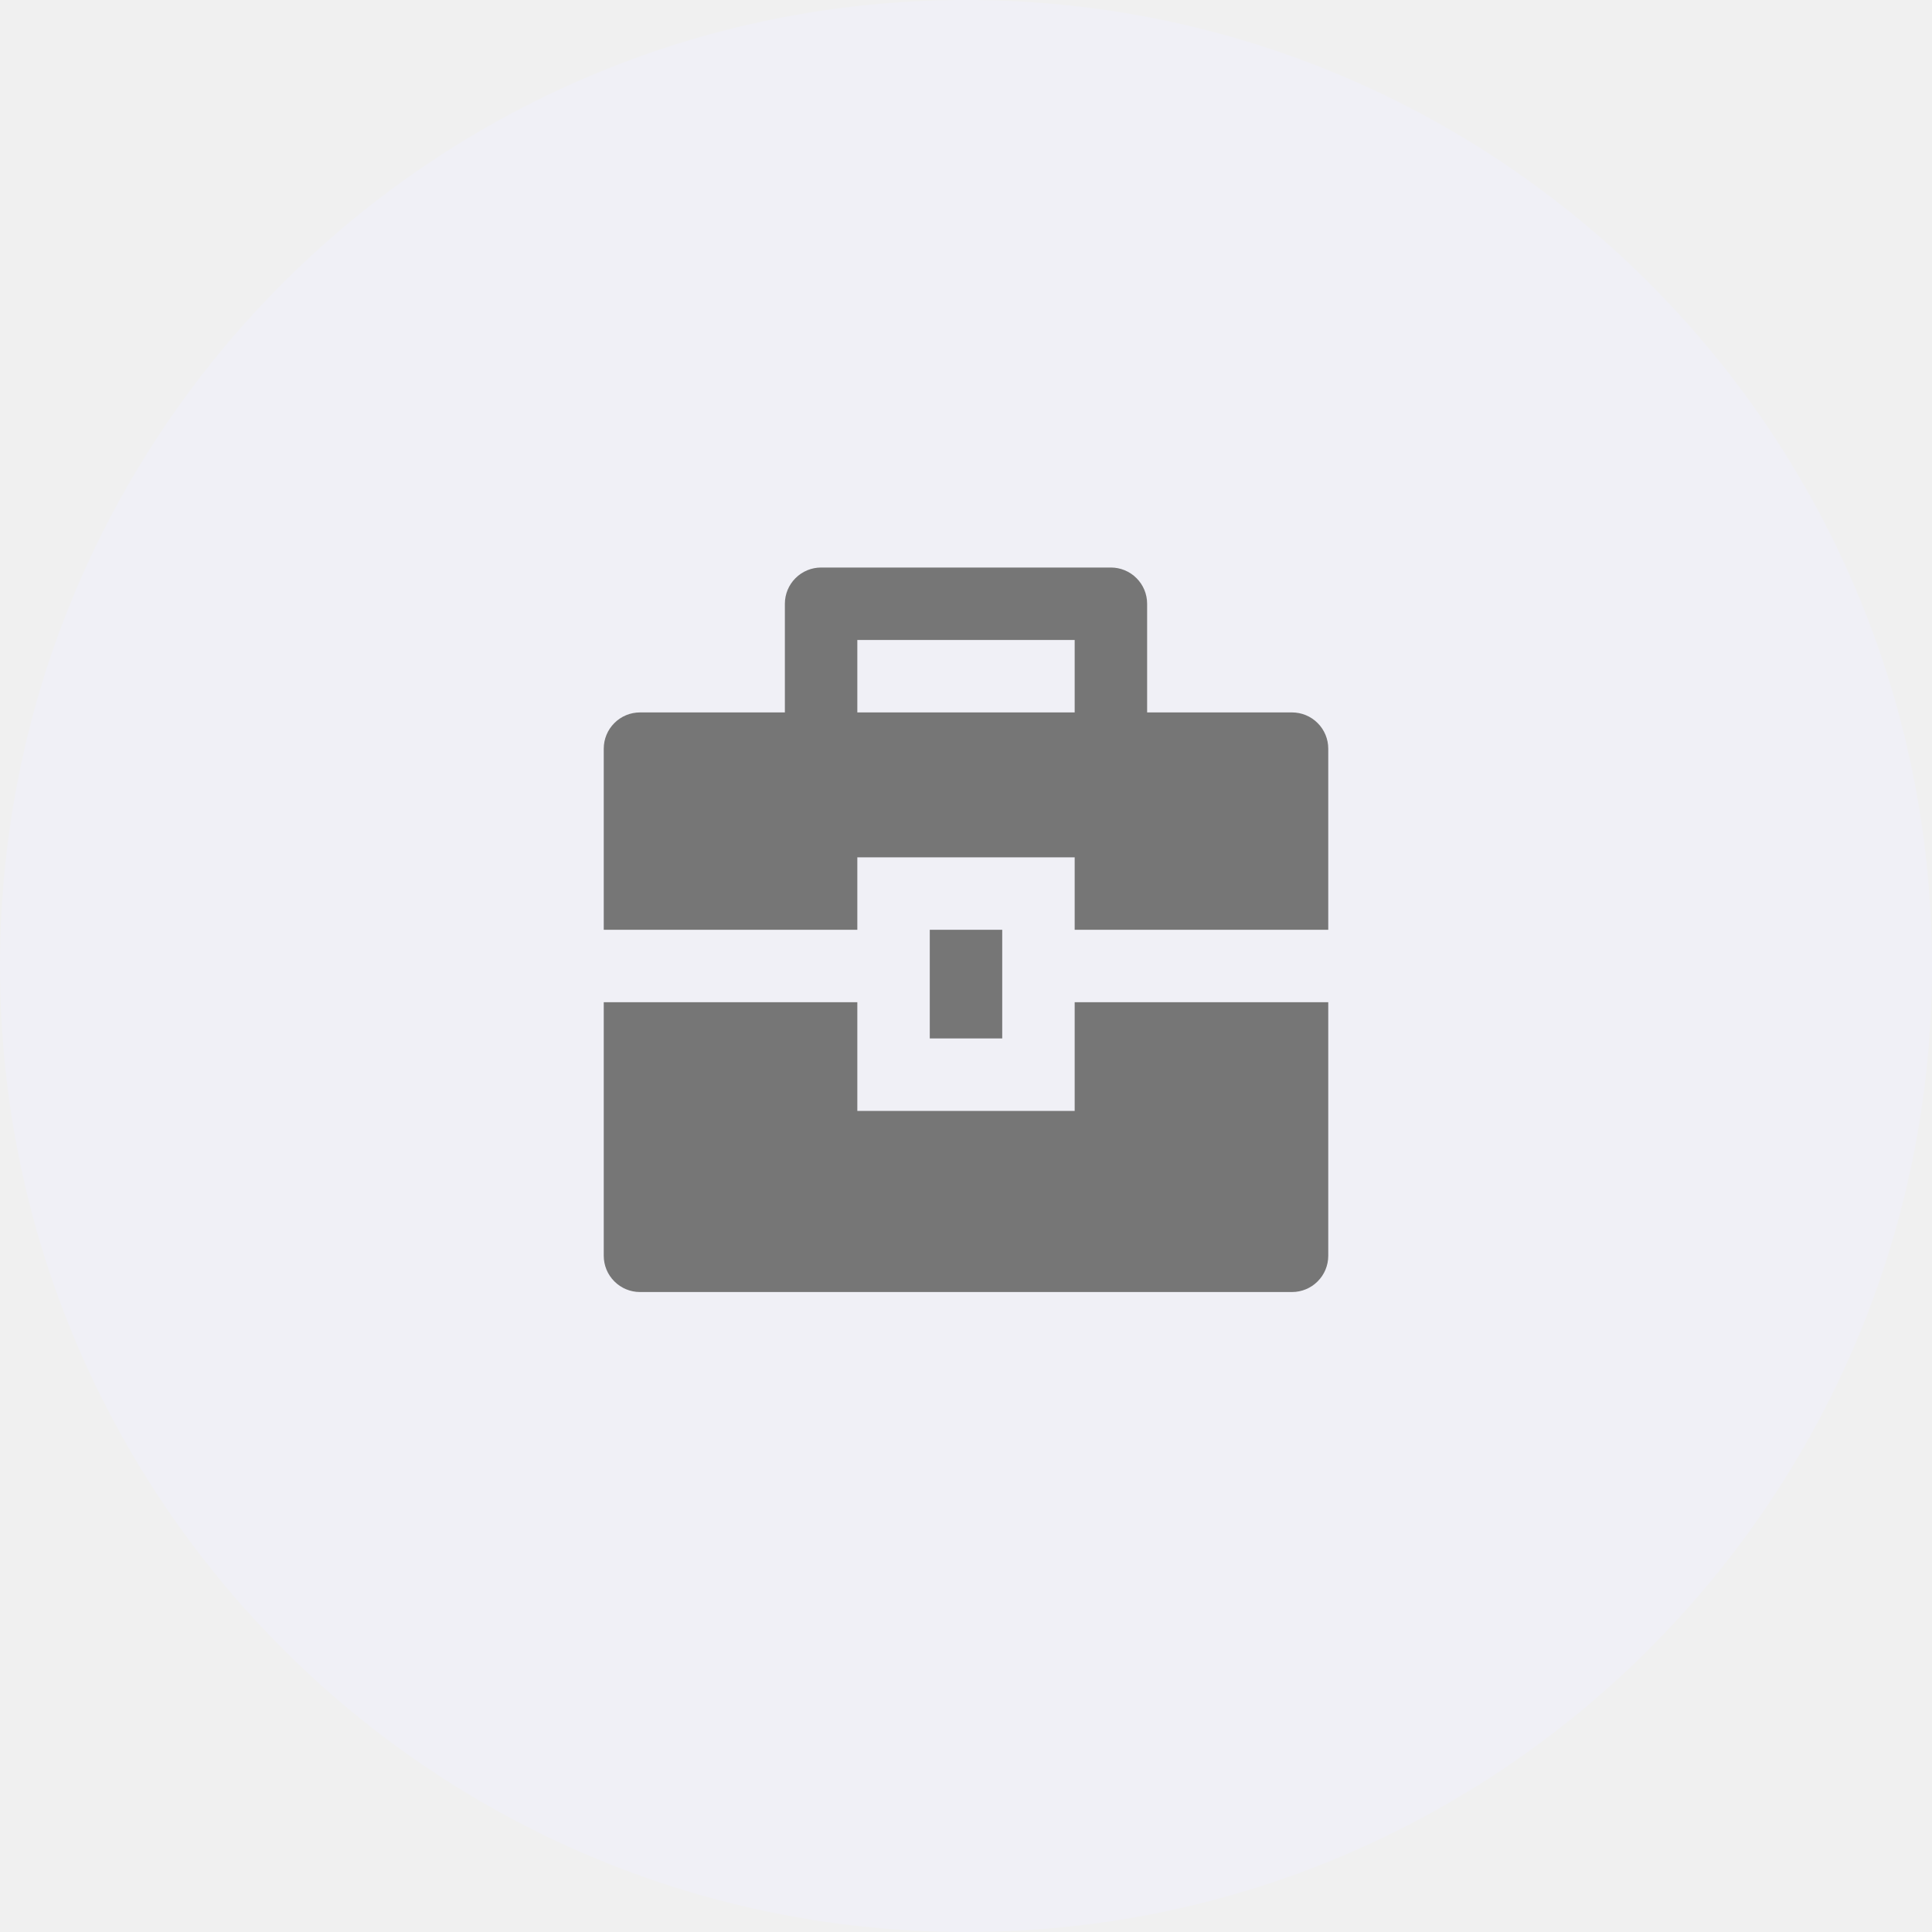
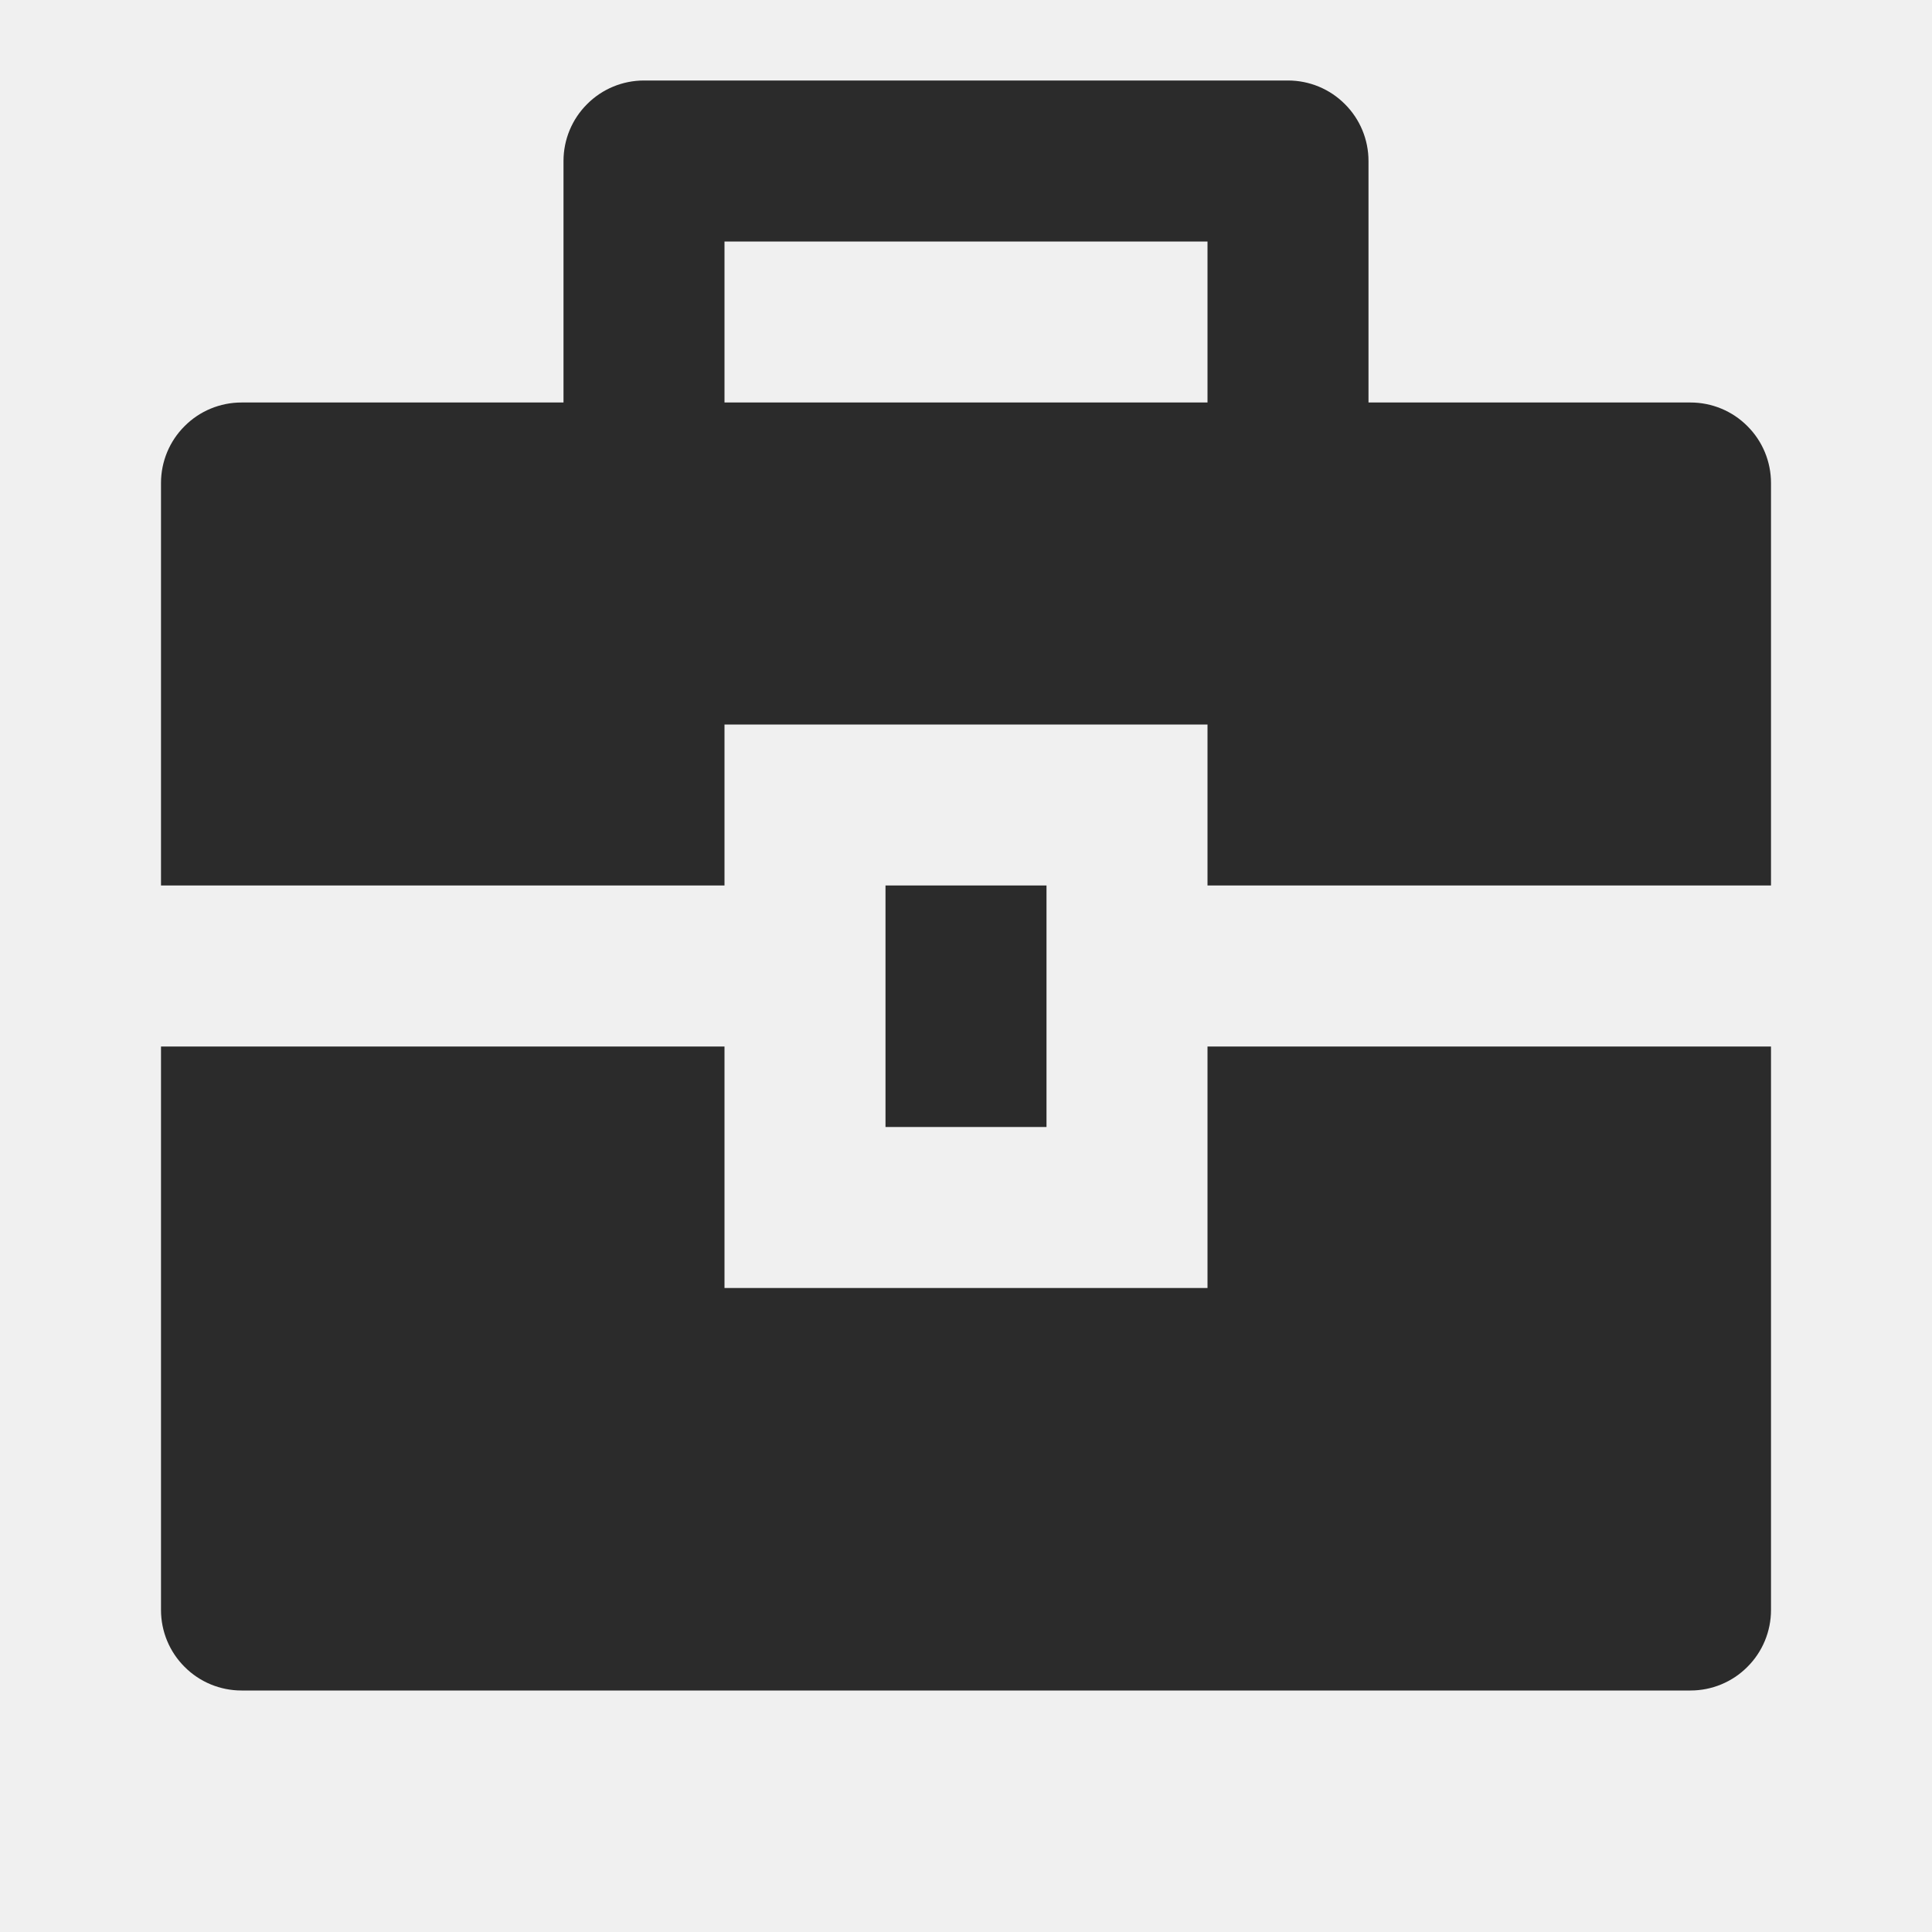
- <svg xmlns="http://www.w3.org/2000/svg" width="40" height="40" viewBox="0 0 40 40" fill="none">
-   <circle cx="20" cy="20" r="20" fill="#F0F0F6" />
-   <g clip-path="url(#clip0_2_598)">
-     <path d="M17.75 20.75V23H22.25V20.75H27.5V26C27.5 26.199 27.421 26.39 27.28 26.53C27.14 26.671 26.949 26.75 26.75 26.75H13.25C13.051 26.75 12.86 26.671 12.72 26.53C12.579 26.39 12.5 26.199 12.5 26V20.75H17.75ZM19.25 19.25H20.75V21.5H19.25V19.25ZM16.25 14.75V12.5C16.25 12.301 16.329 12.11 16.47 11.97C16.61 11.829 16.801 11.75 17 11.75H23C23.199 11.75 23.39 11.829 23.53 11.97C23.671 12.11 23.75 12.301 23.75 12.5V14.75H26.75C26.949 14.75 27.14 14.829 27.28 14.97C27.421 15.11 27.5 15.301 27.5 15.5V19.25H22.25V17.75H17.75V19.25H12.5V15.5C12.5 15.301 12.579 15.11 12.72 14.97C12.86 14.829 13.051 14.75 13.25 14.75H16.25ZM17.75 13.25V14.75H22.25V13.25H17.75Z" fill="#767676" />
+ <svg xmlns="http://www.w3.org/2000/svg" width="18" height="18" viewBox="0 0 18 18" fill="none">
+   <g clip-path="url(#clip0_3_207)">
+     <path d="M6.75 9.75V12H11.25V9.75H16.5V15C16.5 15.199 16.421 15.39 16.28 15.53C16.14 15.671 15.949 15.75 15.75 15.75H2.25C2.051 15.75 1.86 15.671 1.72 15.53C1.579 15.39 1.5 15.199 1.5 15V9.75H6.75ZM8.25 8.25H9.75V10.5H8.25V8.25ZM5.25 3.75V1.5C5.25 1.301 5.329 1.11 5.47 0.97C5.61 0.829 5.801 0.75 6 0.75H12C12.199 0.75 12.39 0.829 12.53 0.97C12.671 1.11 12.75 1.301 12.75 1.5V3.75H15.75C15.949 3.75 16.14 3.829 16.28 3.97C16.421 4.11 16.5 4.301 16.5 4.5V8.25H11.25V6.75H6.75V8.25H1.5V4.5C1.5 4.301 1.579 4.11 1.72 3.97C1.86 3.829 2.051 3.75 2.25 3.75H5.25ZM6.75 2.25V3.75H11.25V2.25H6.75Z" fill="#2B2B2B" />
  </g>
  <defs>
-     <clipPath id="clip0_2_598">
-       <rect width="18" height="18" fill="white" transform="translate(11 11)" />
+     <clipPath id="clip0_3_207">
+       <rect width="18" height="18" fill="white" />
    </clipPath>
  </defs>
</svg>
